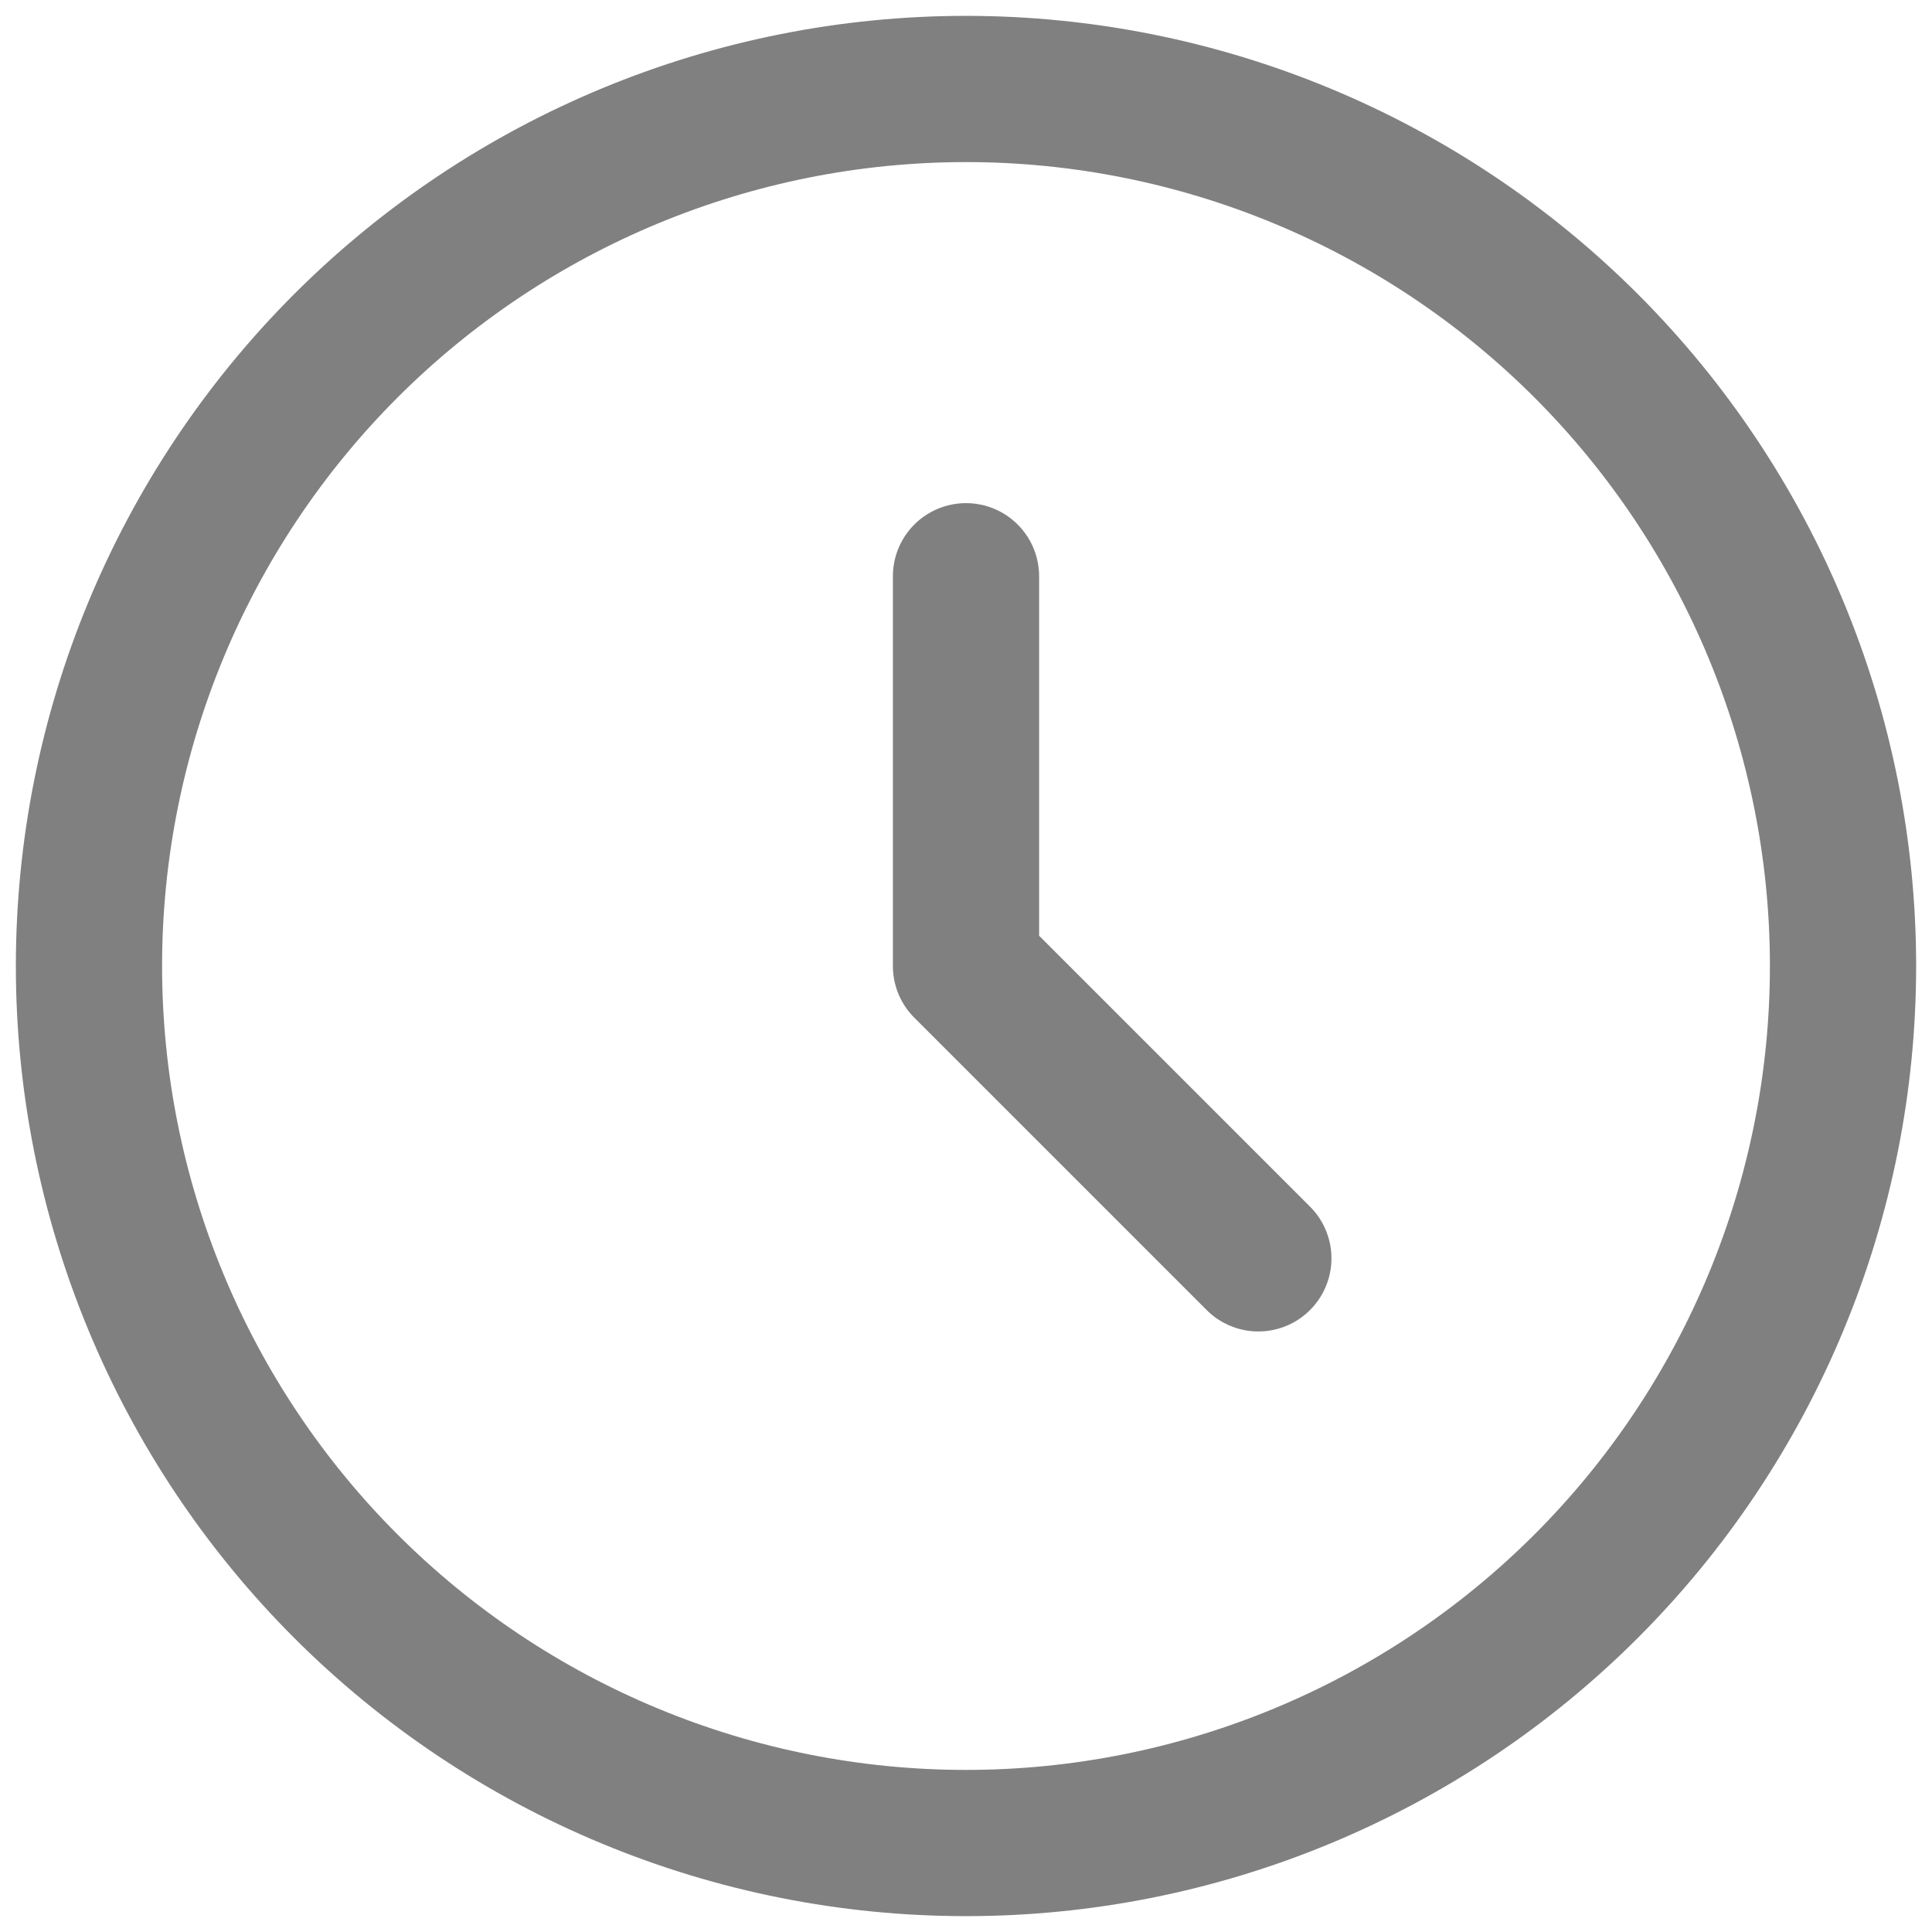
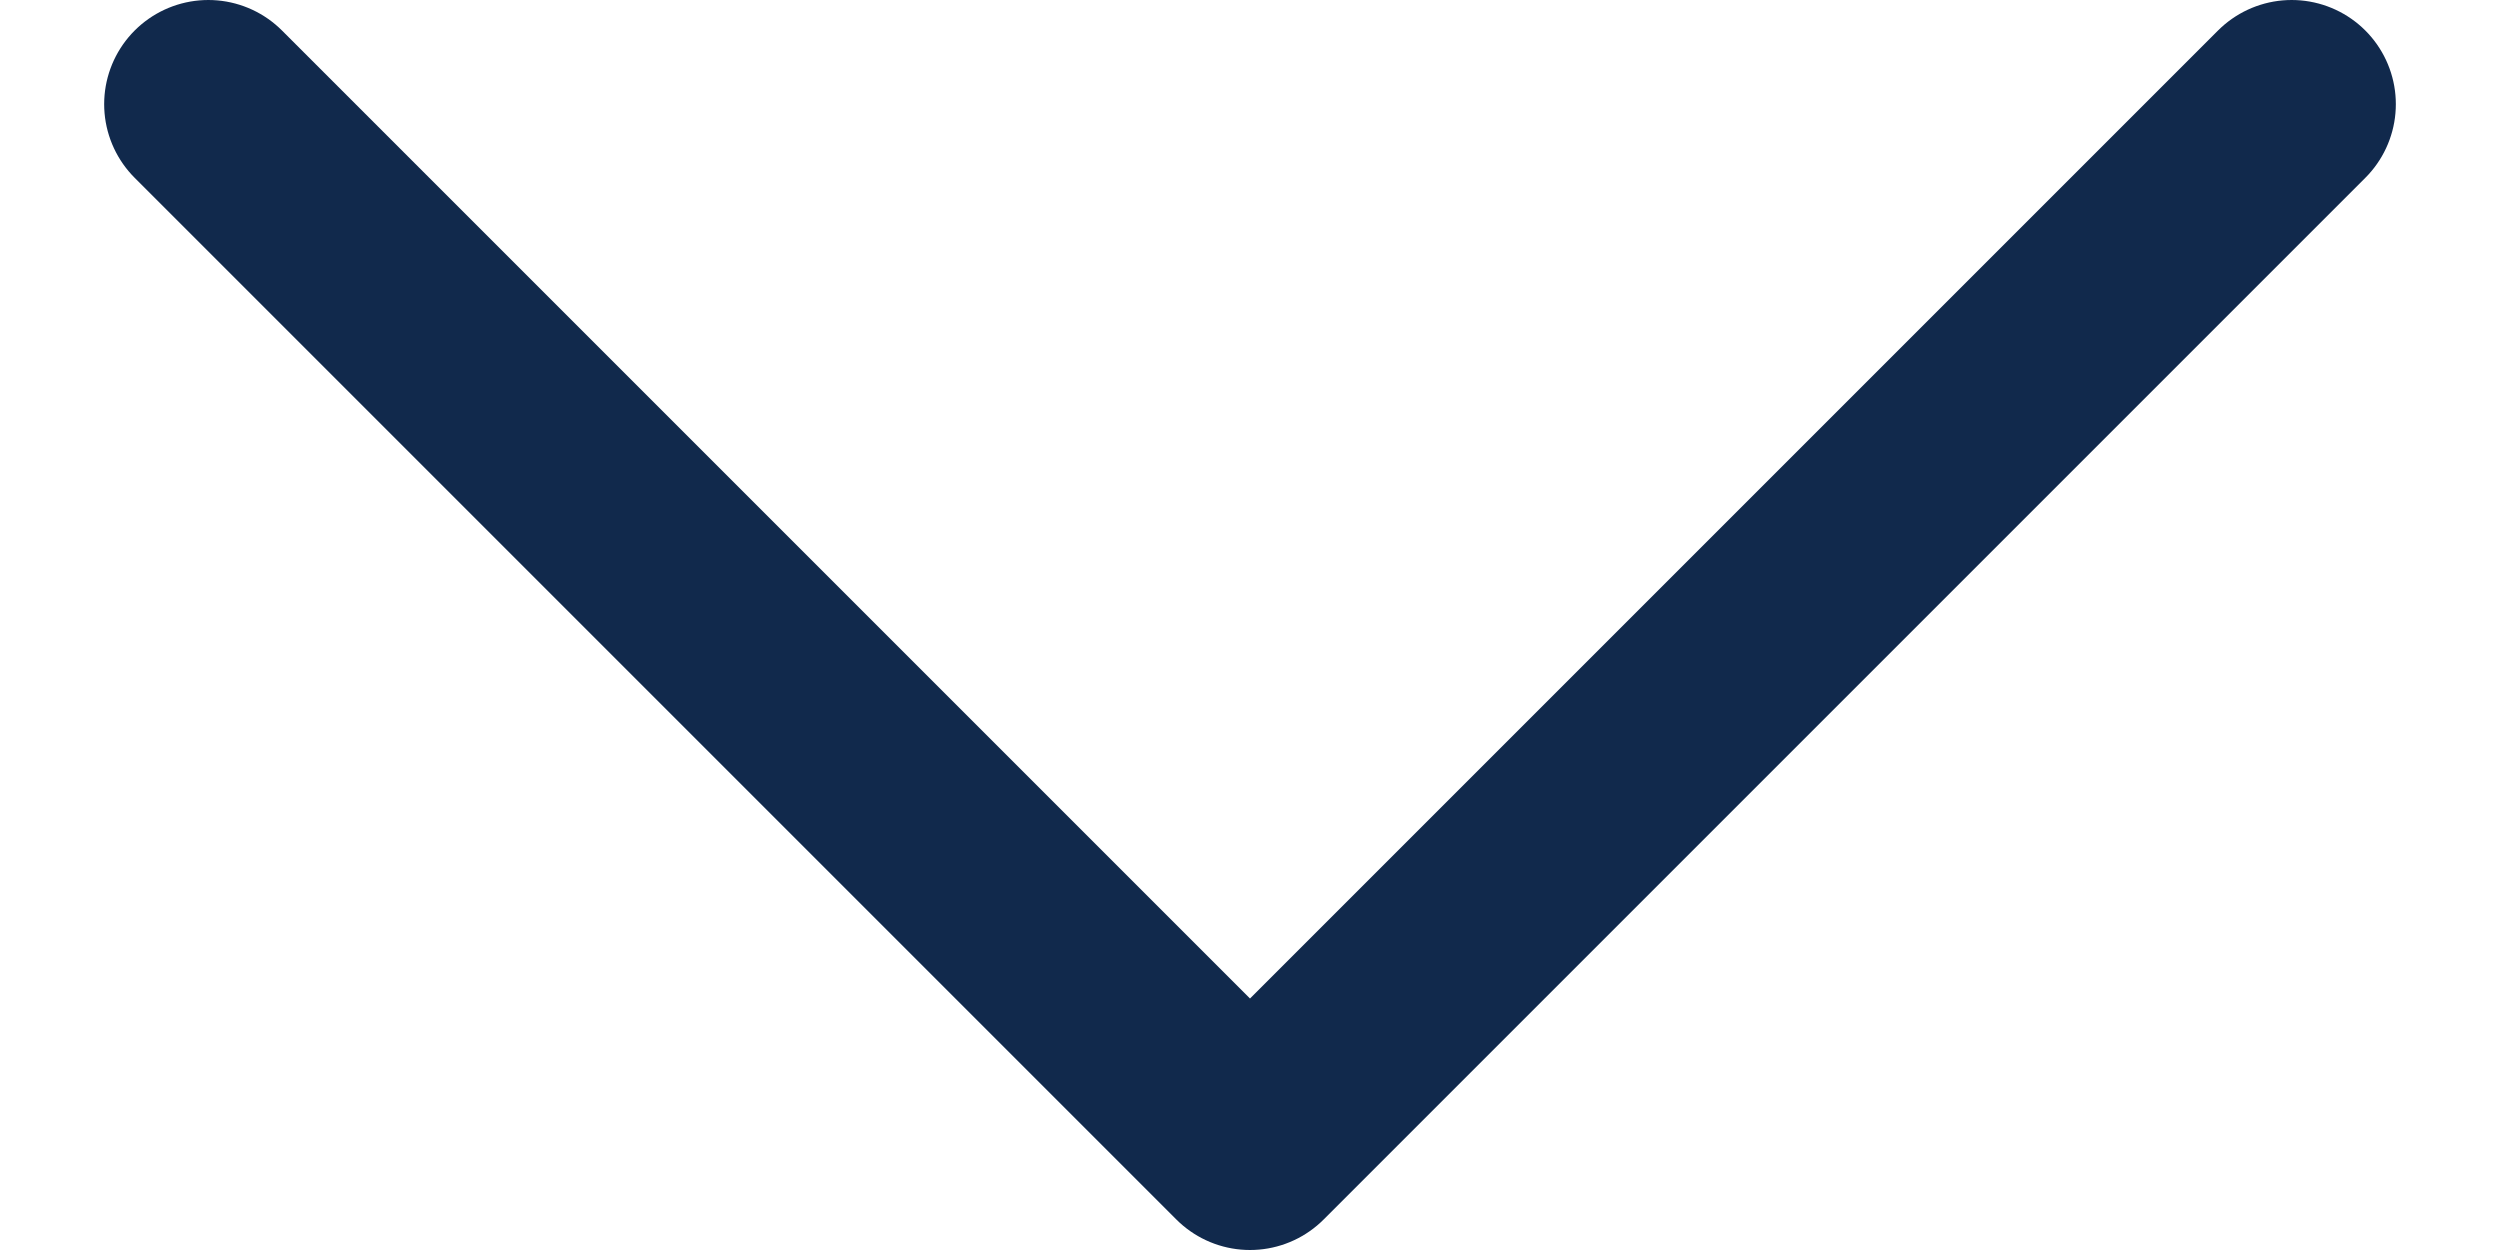
- <svg xmlns="http://www.w3.org/2000/svg" width="19" height="19" viewBox="0 0 19 19" fill="none">
-   <path d="M9.5 5.667V9.5L12.375 12.375M18.125 9.5C18.125 10.633 17.902 11.754 17.468 12.801C17.035 13.847 16.4 14.798 15.599 15.599C14.798 16.4 13.847 17.035 12.801 17.468C11.754 17.902 10.633 18.125 9.5 18.125C8.367 18.125 7.246 17.902 6.199 17.468C5.153 17.035 4.202 16.4 3.401 15.599C2.6 14.798 1.965 13.847 1.532 12.801C1.098 11.754 0.875 10.633 0.875 9.5C0.875 7.213 1.784 5.019 3.401 3.401C5.019 1.784 7.213 0.875 9.5 0.875C11.787 0.875 13.981 1.784 15.599 3.401C17.216 5.019 18.125 7.213 18.125 9.5Z" stroke="#808080" stroke-width="1.438" stroke-linecap="round" stroke-linejoin="round" />
+ <svg xmlns="http://www.w3.org/2000/svg" width="20" height="10" viewBox="0 0 22 12" fill="none">
+   <path d="M21 1L11 11L1 1" stroke="#11294C" stroke-width="2" stroke-linecap="round" stroke-linejoin="round" />
</svg>
